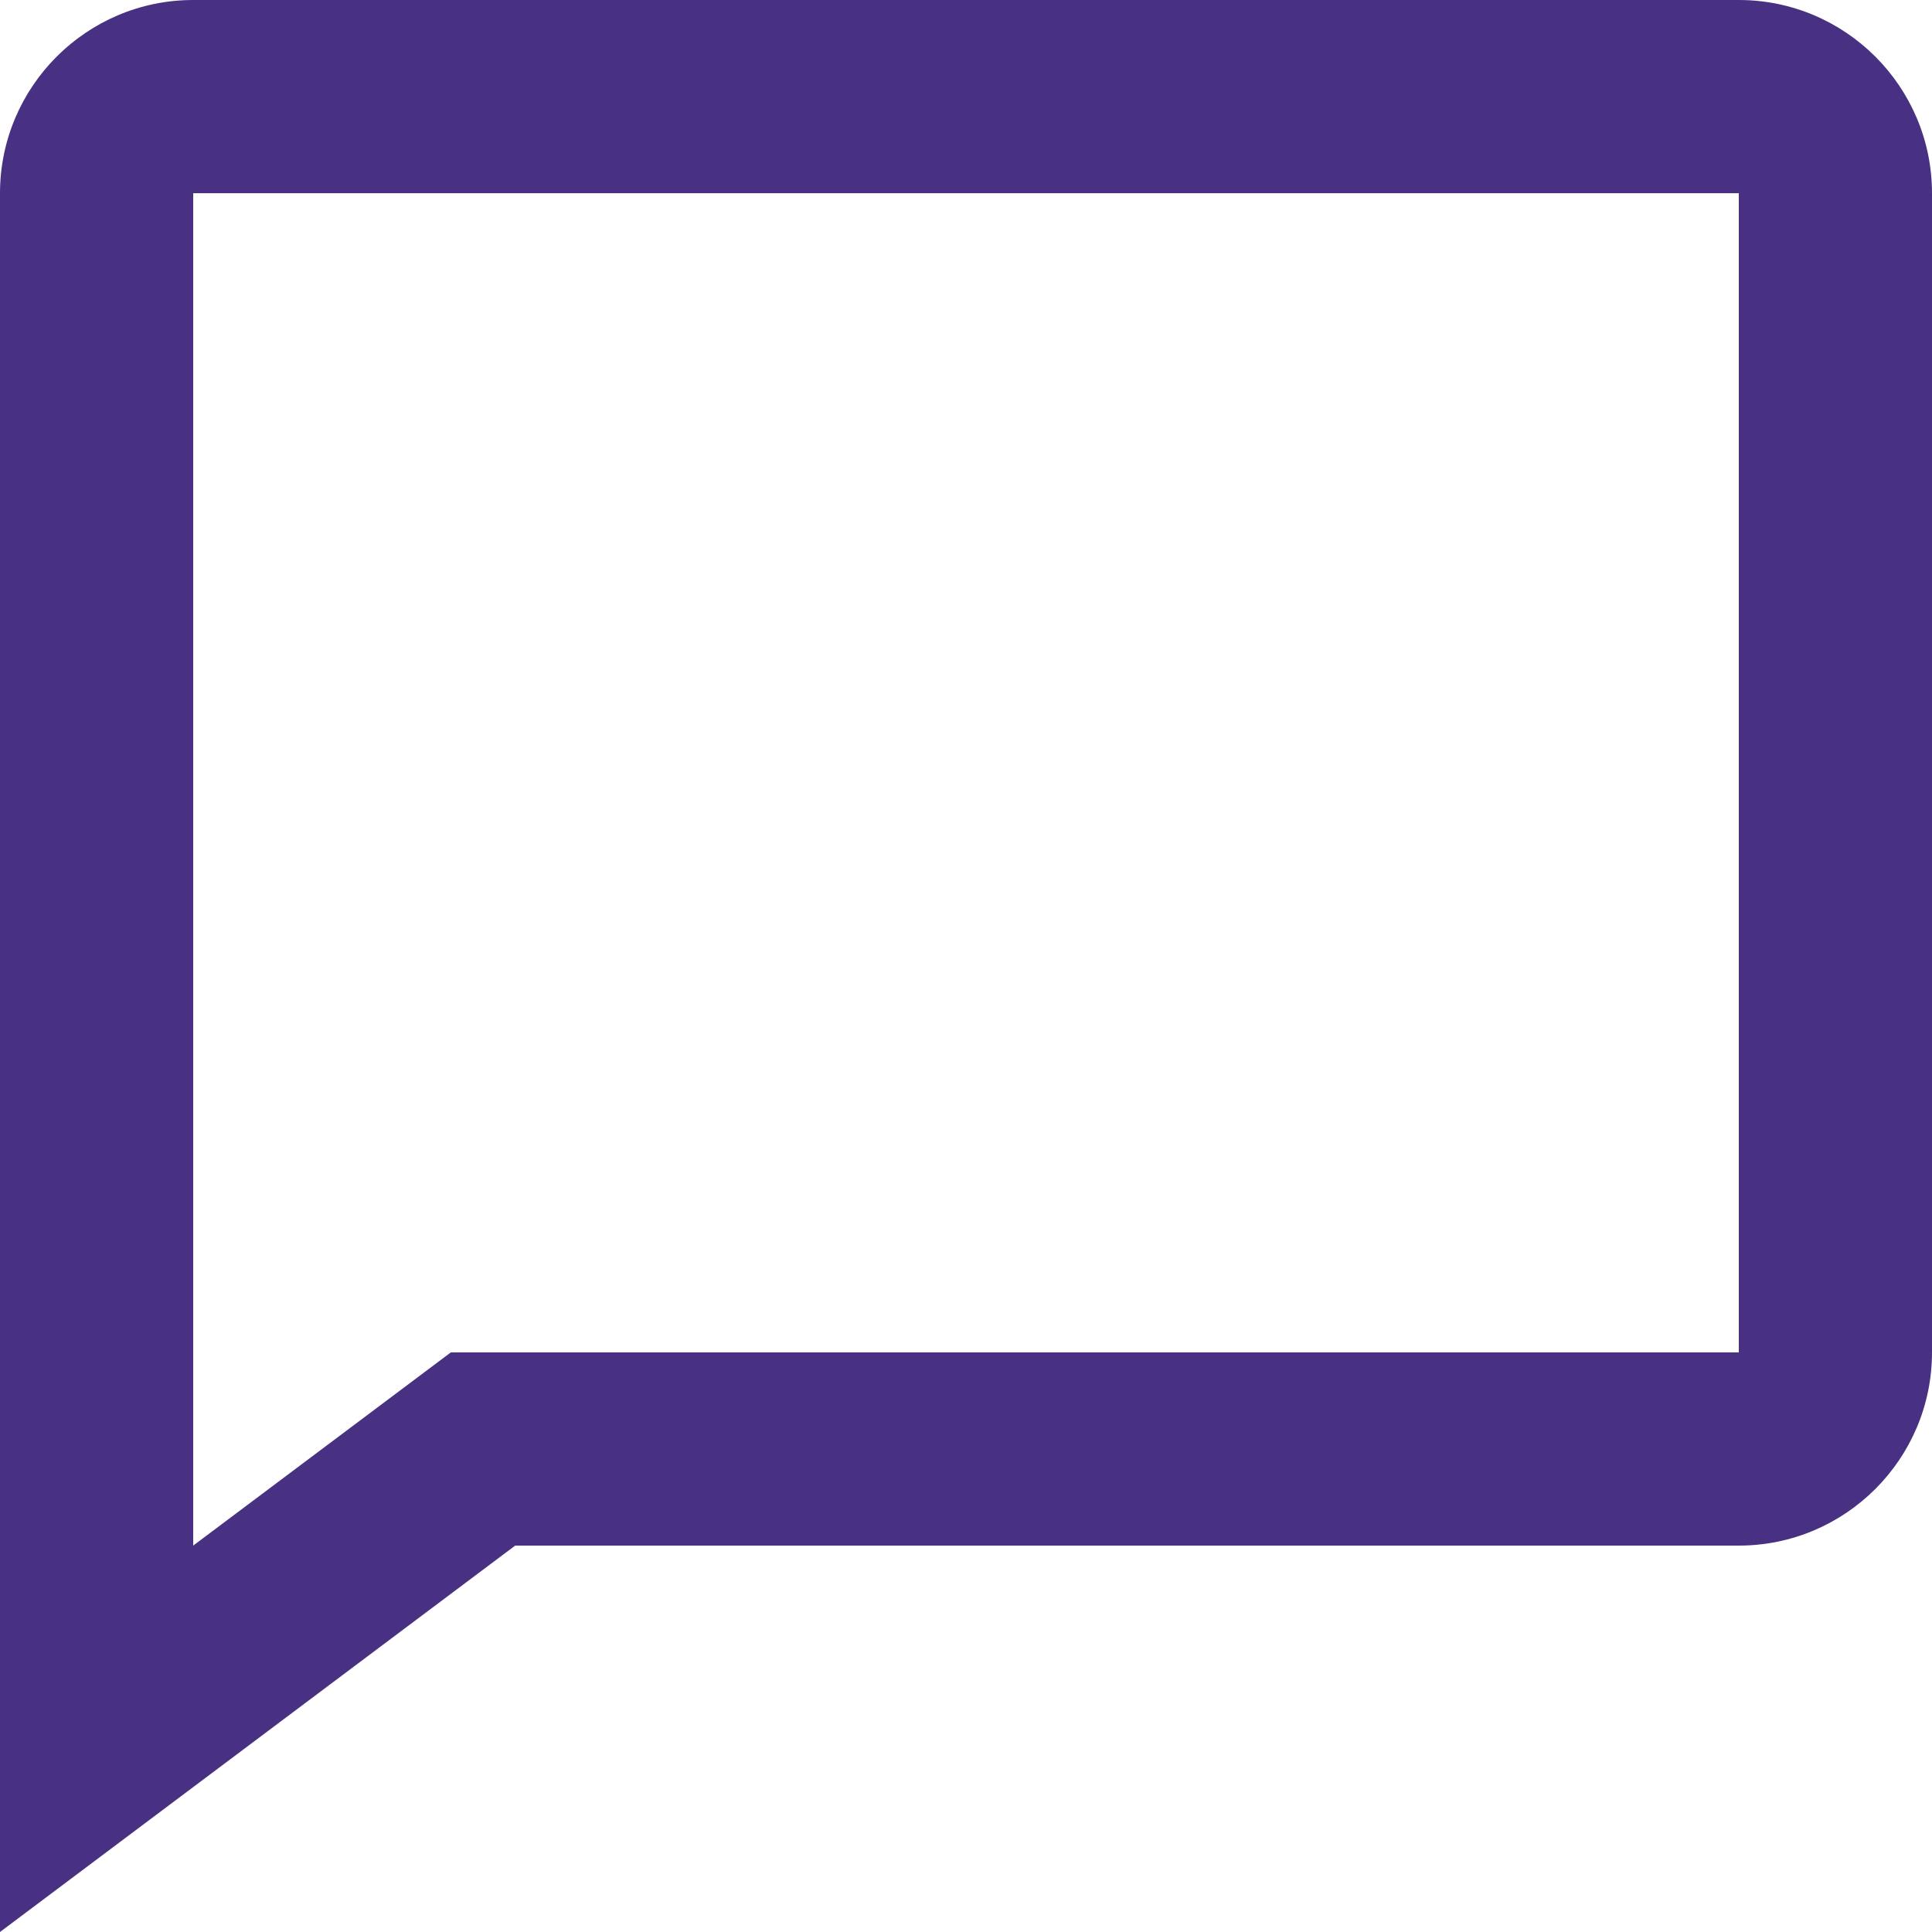
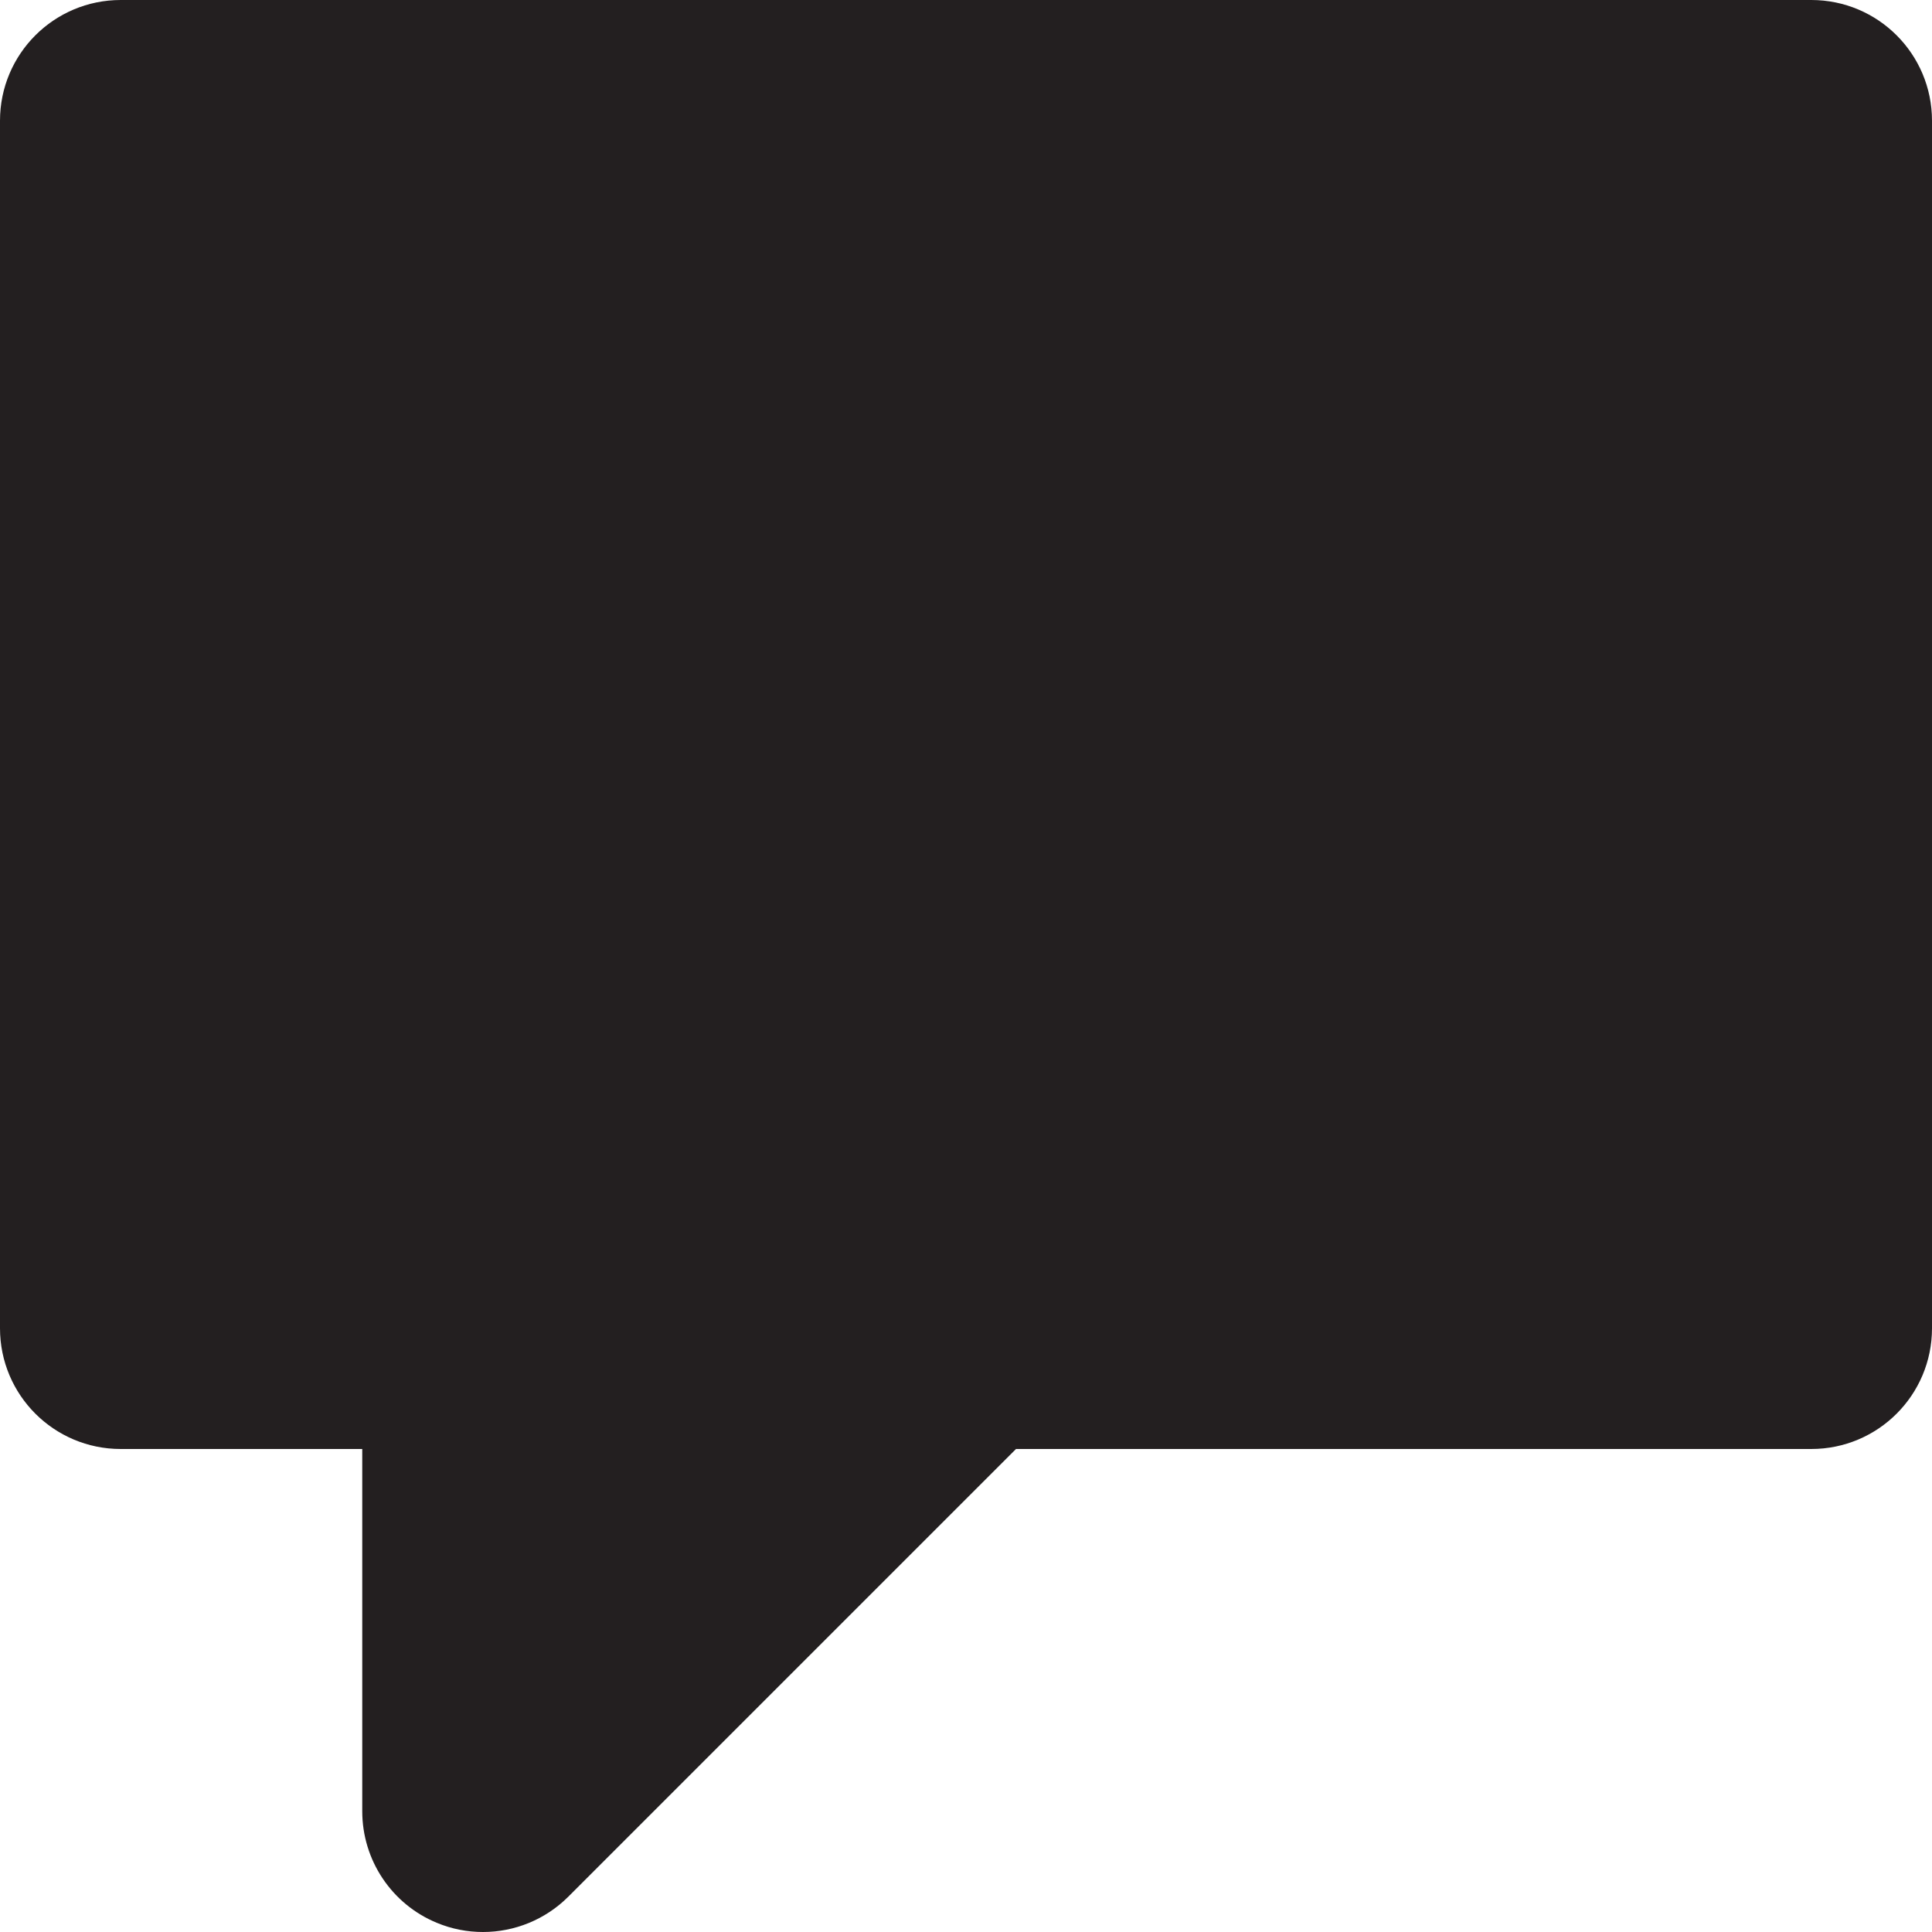
- <svg xmlns="http://www.w3.org/2000/svg" width="20" height="20" viewBox="0 0 20 20" fill="none">
-   <path d="M18 0H2C0.897 0 0 0.897 0 2V20L5.333 16H18C19.103 16 20 15.103 20 14V2C20 0.897 19.103 0 18 0ZM18 14H4.667L2 16V2H18V14Z" fill="#483183" />
+ <svg xmlns="http://www.w3.org/2000/svg" version="1.0" id="Layer_1" width="800px" height="800px" viewBox="0 0 64 64" enable-background="new 0 0 64 64" xml:space="preserve">
+   <path fill-rule="evenodd" clip-rule="evenodd" fill="#231F20" d="M60,0H4C1.789,0,0,1.789,0,4v40c0,2.211,1.789,4,4,4h8v12  c0,1.617,0.973,3.078,2.469,3.695C14.965,63.902,15.484,64,16,64c1.039,0,2.062-0.406,2.828-1.172L33.656,48H60c2.211,0,4-1.789,4-4  V4C64,1.789,62.211,0,60,0z" />
</svg>
